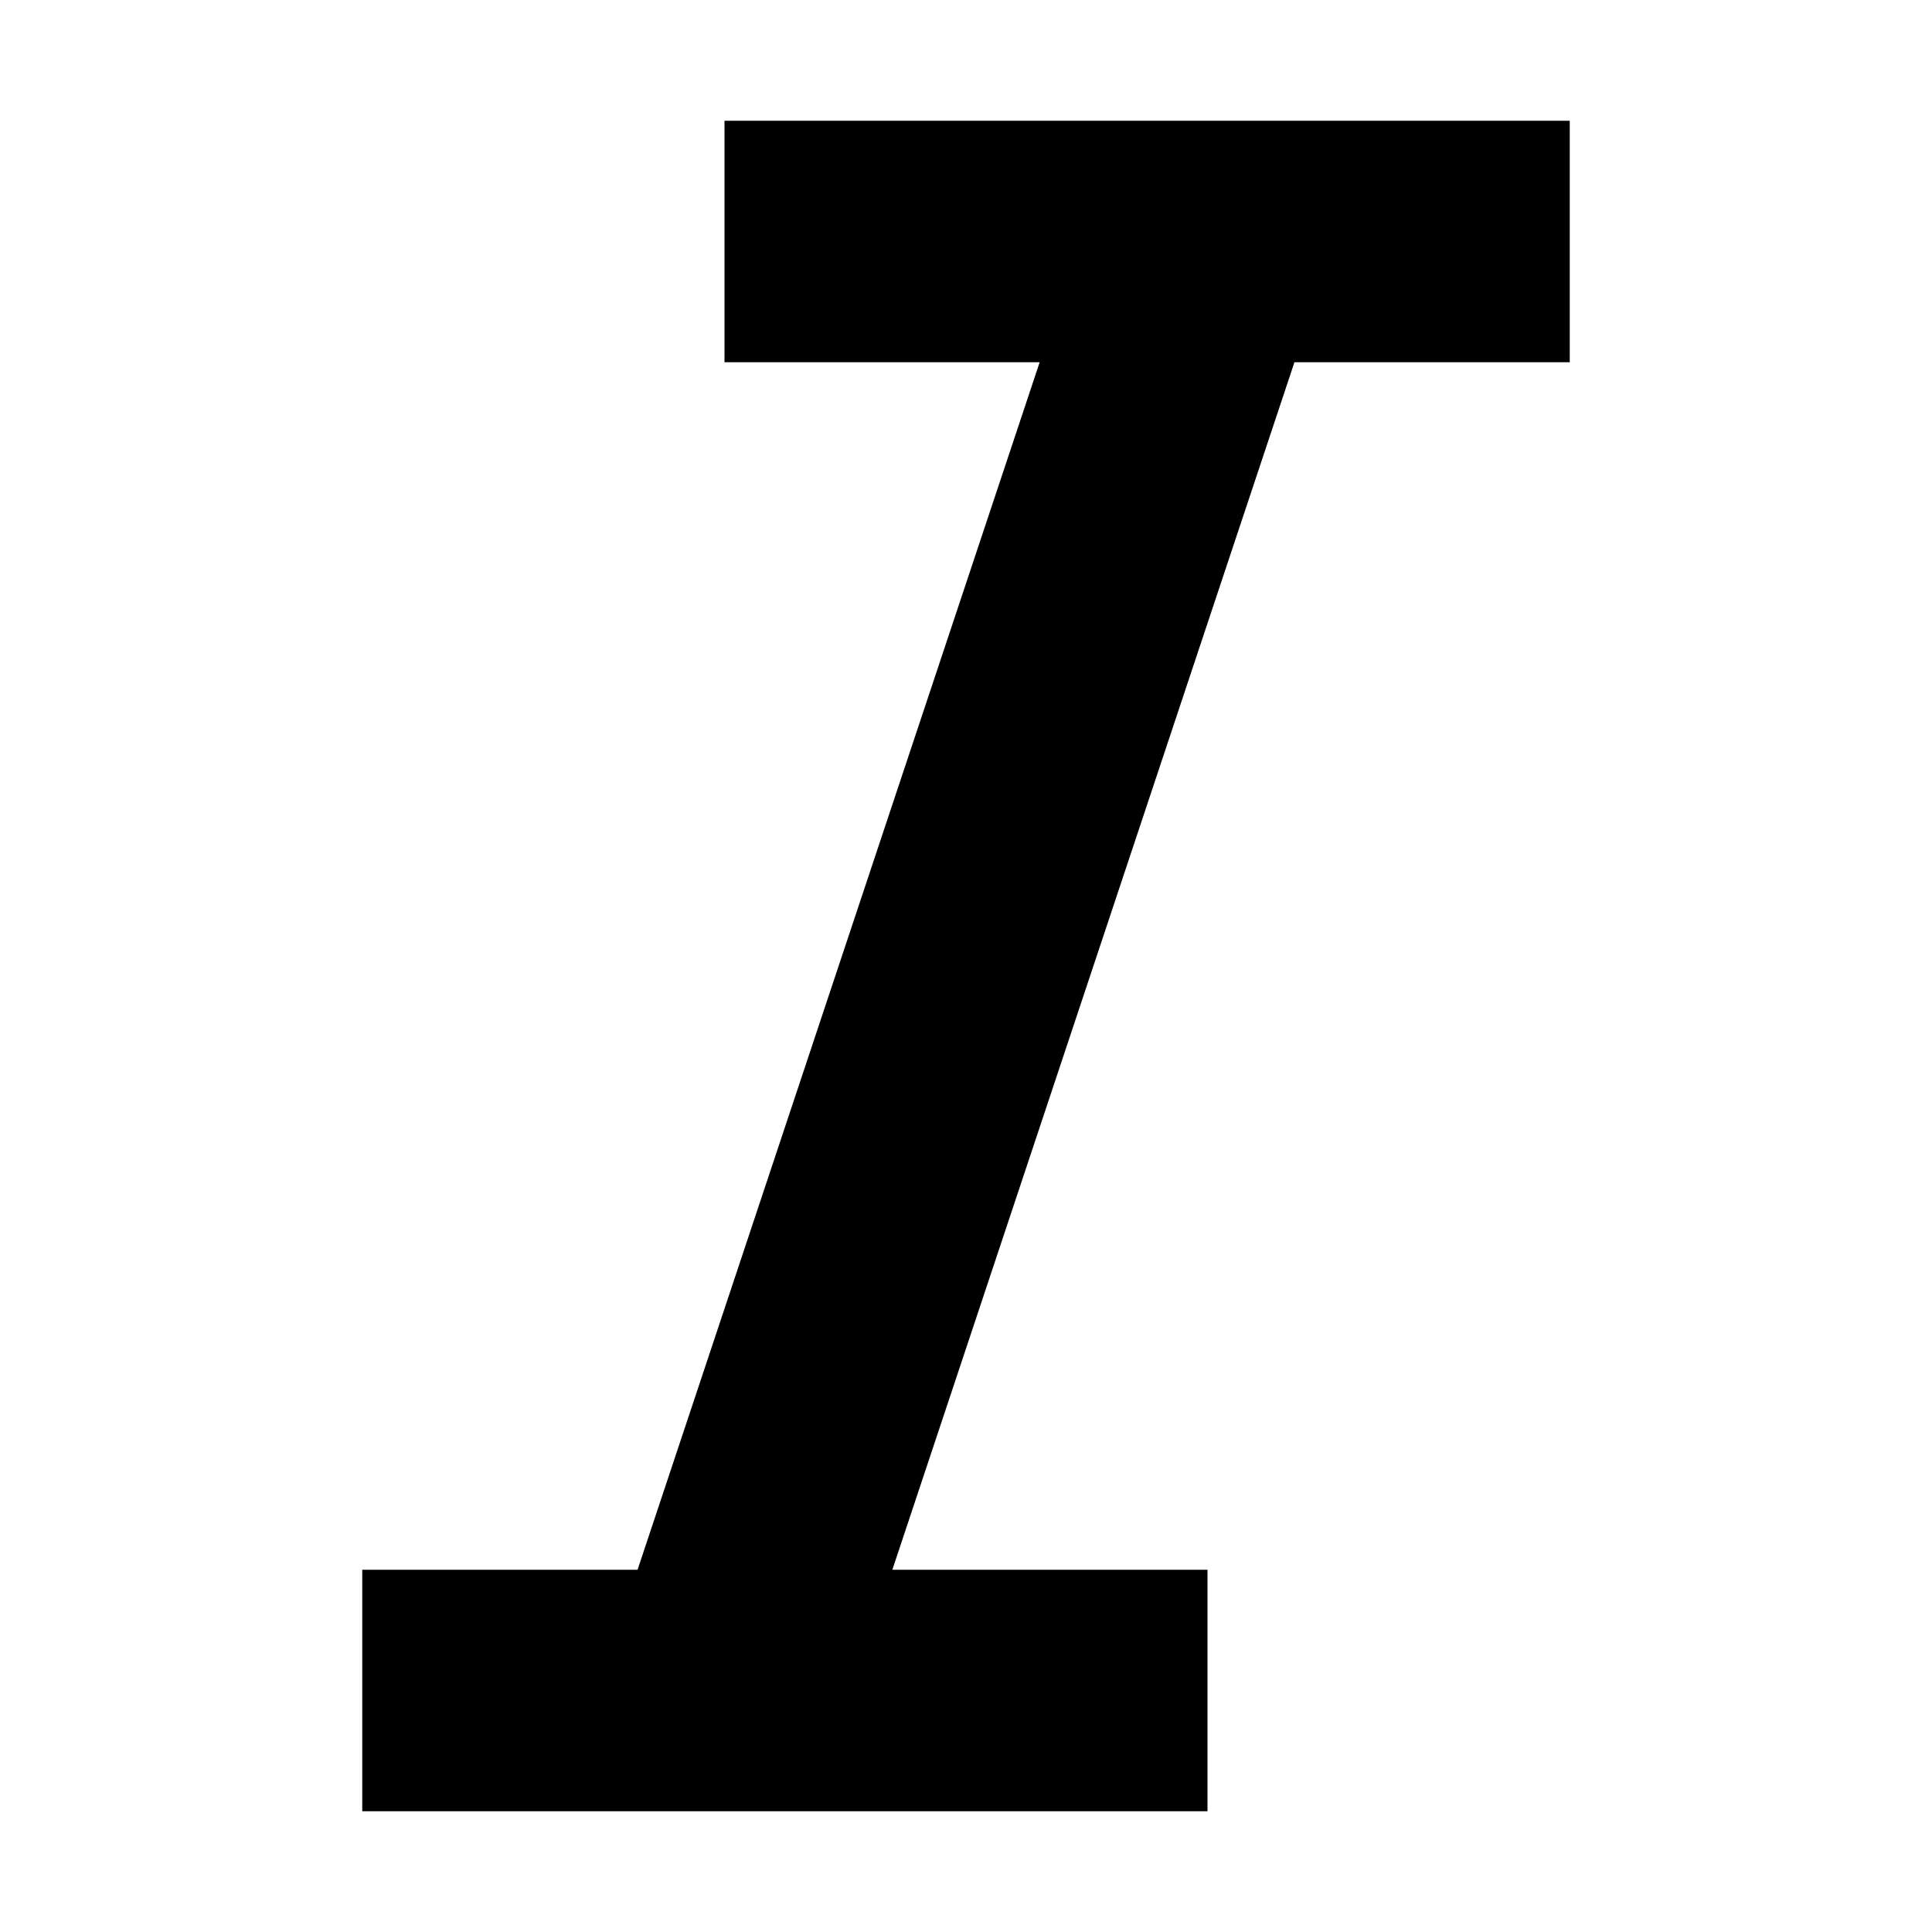
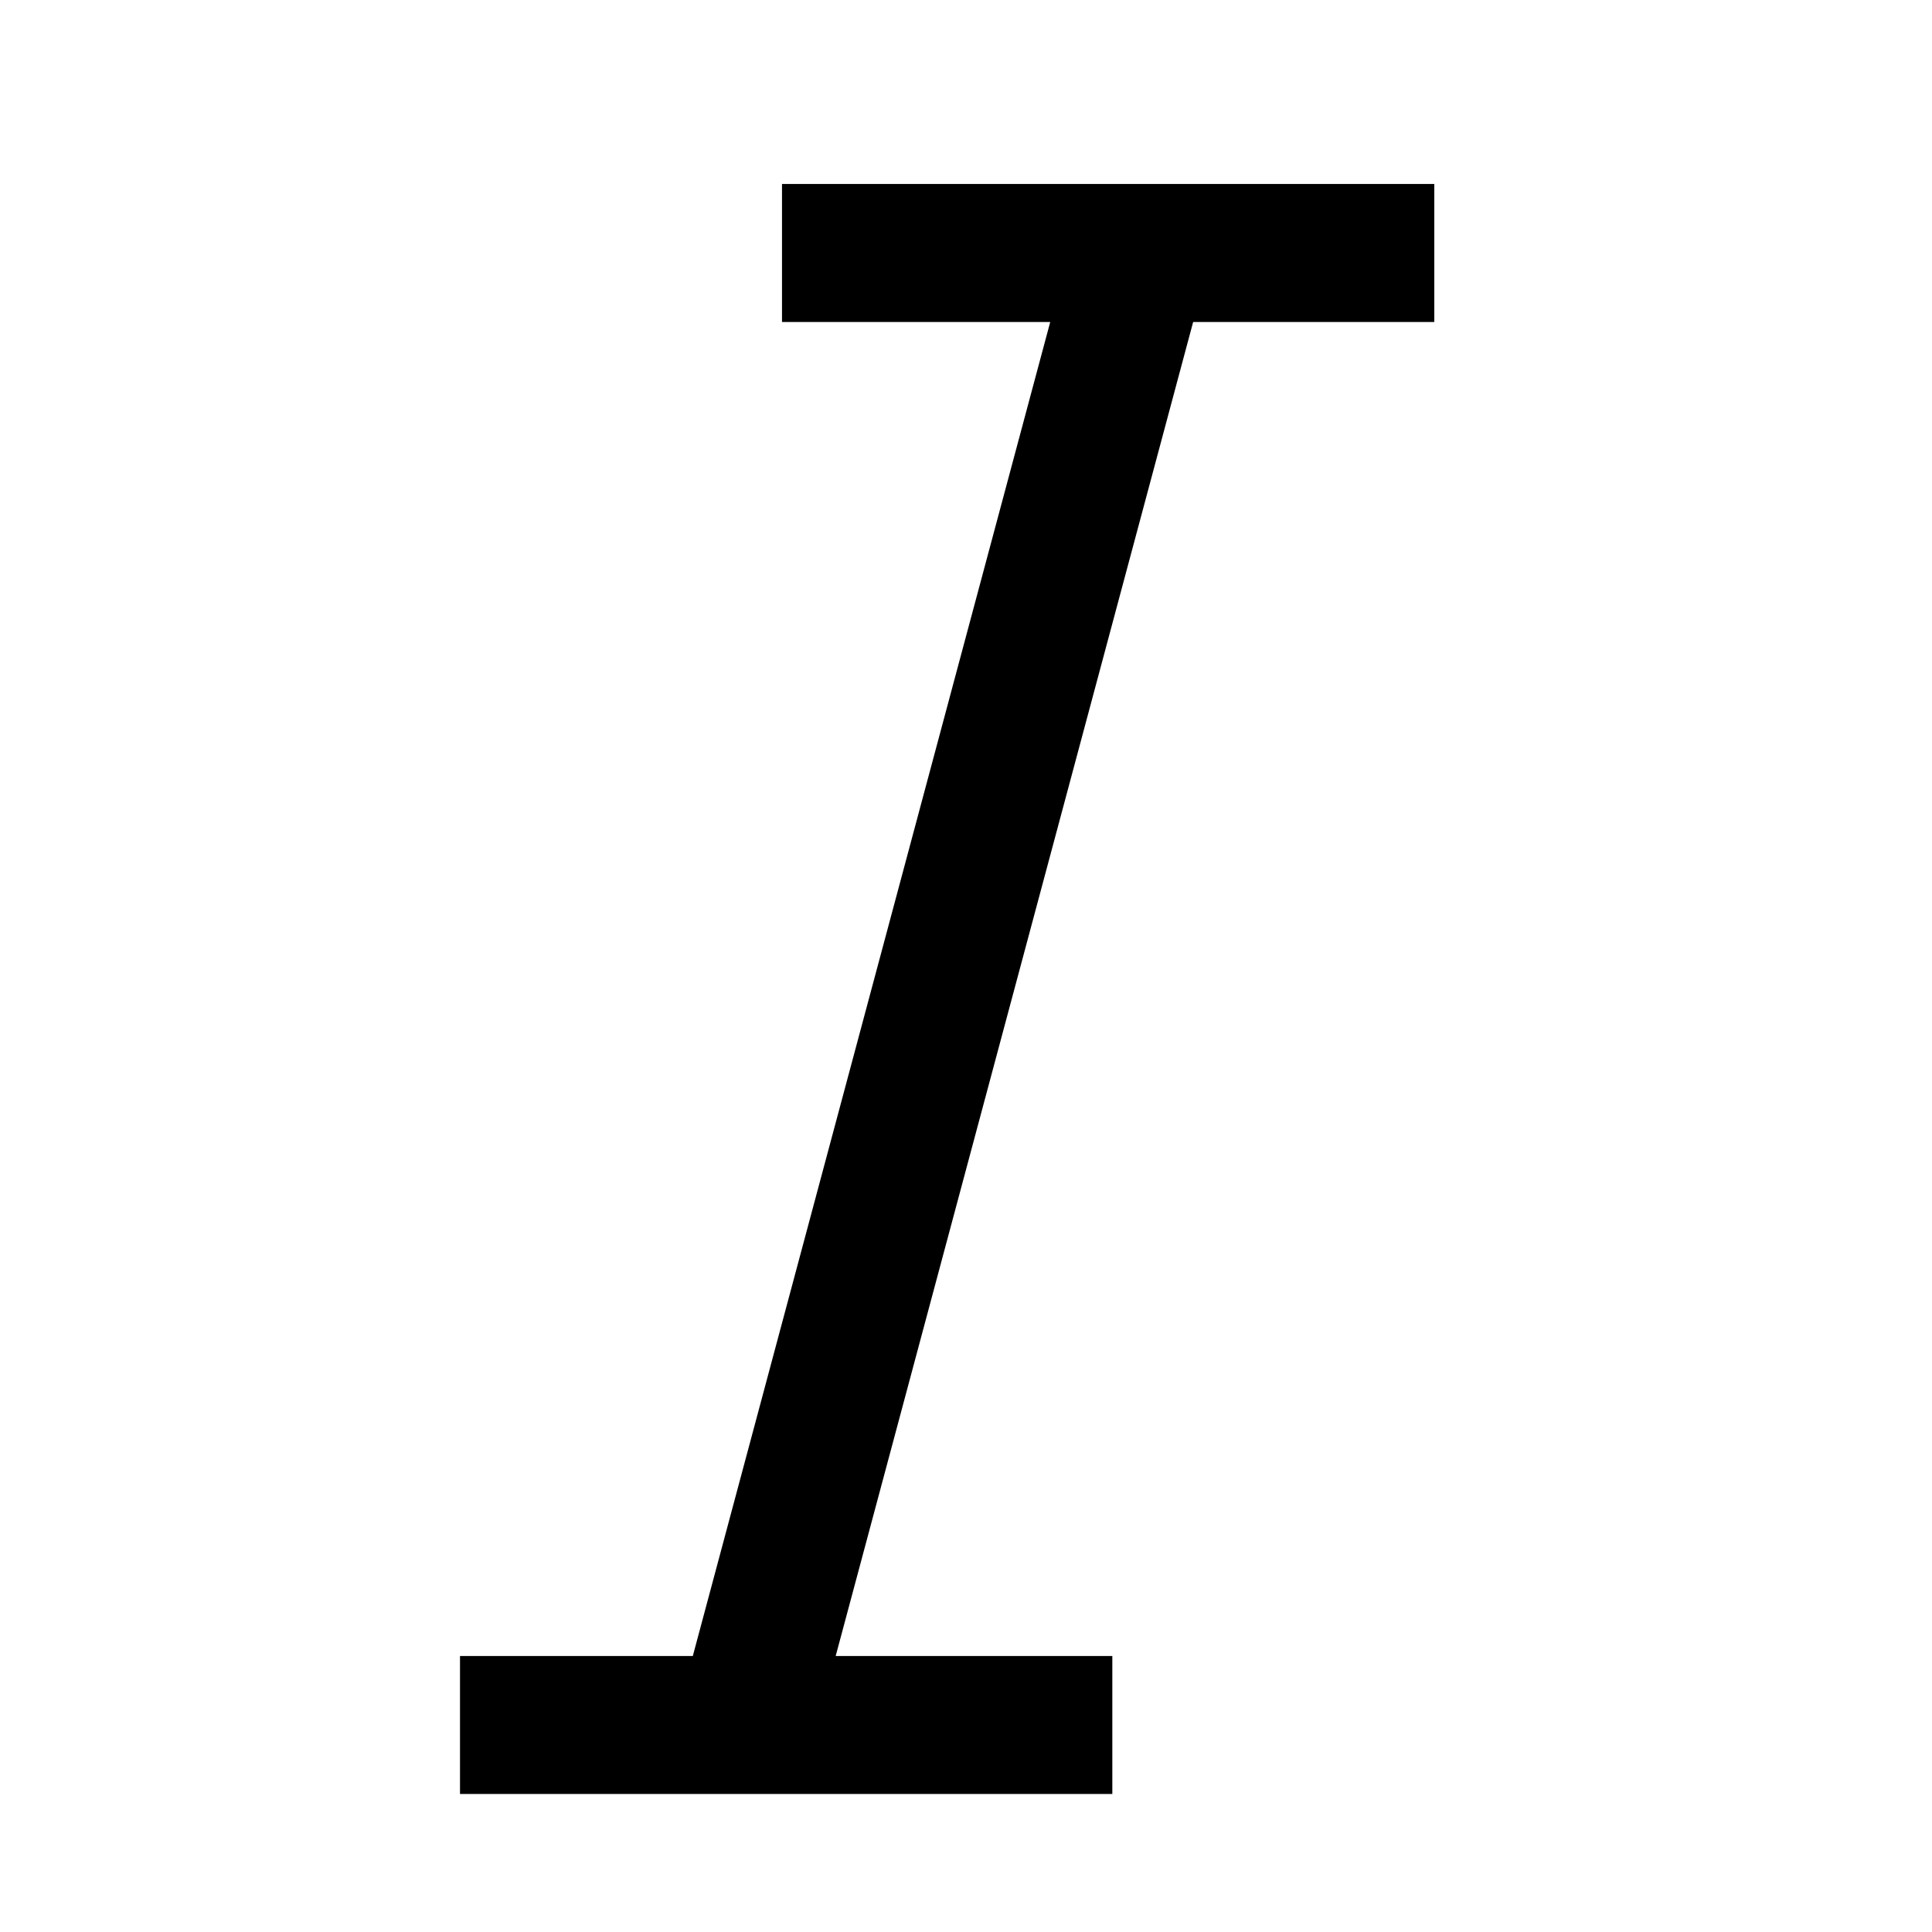
- <svg xmlns="http://www.w3.org/2000/svg" t="1737571704558" class="icon" viewBox="0 0 1024 1024" version="1.1" p-id="16659" width="256" height="256">
-   <path d="M832 192V64H384v128h167.04L337.92 832H192v128h448v-128H472.96l213.12-640z" fill="#000000" p-id="16660" />
+ <svg xmlns="http://www.w3.org/2000/svg" t="1737720156014" class="icon" viewBox="0 0 1024 1024" version="1.1" p-id="31175" width="256" height="256">
+   <path d="M760.198 97.524v73.143h-127.805l-189.464 707.048h146.627v73.143H243.81v-73.143h123.392l189.44-707.048H414.476V97.524h345.722z" p-id="31176" fill="#000000" />
</svg>
